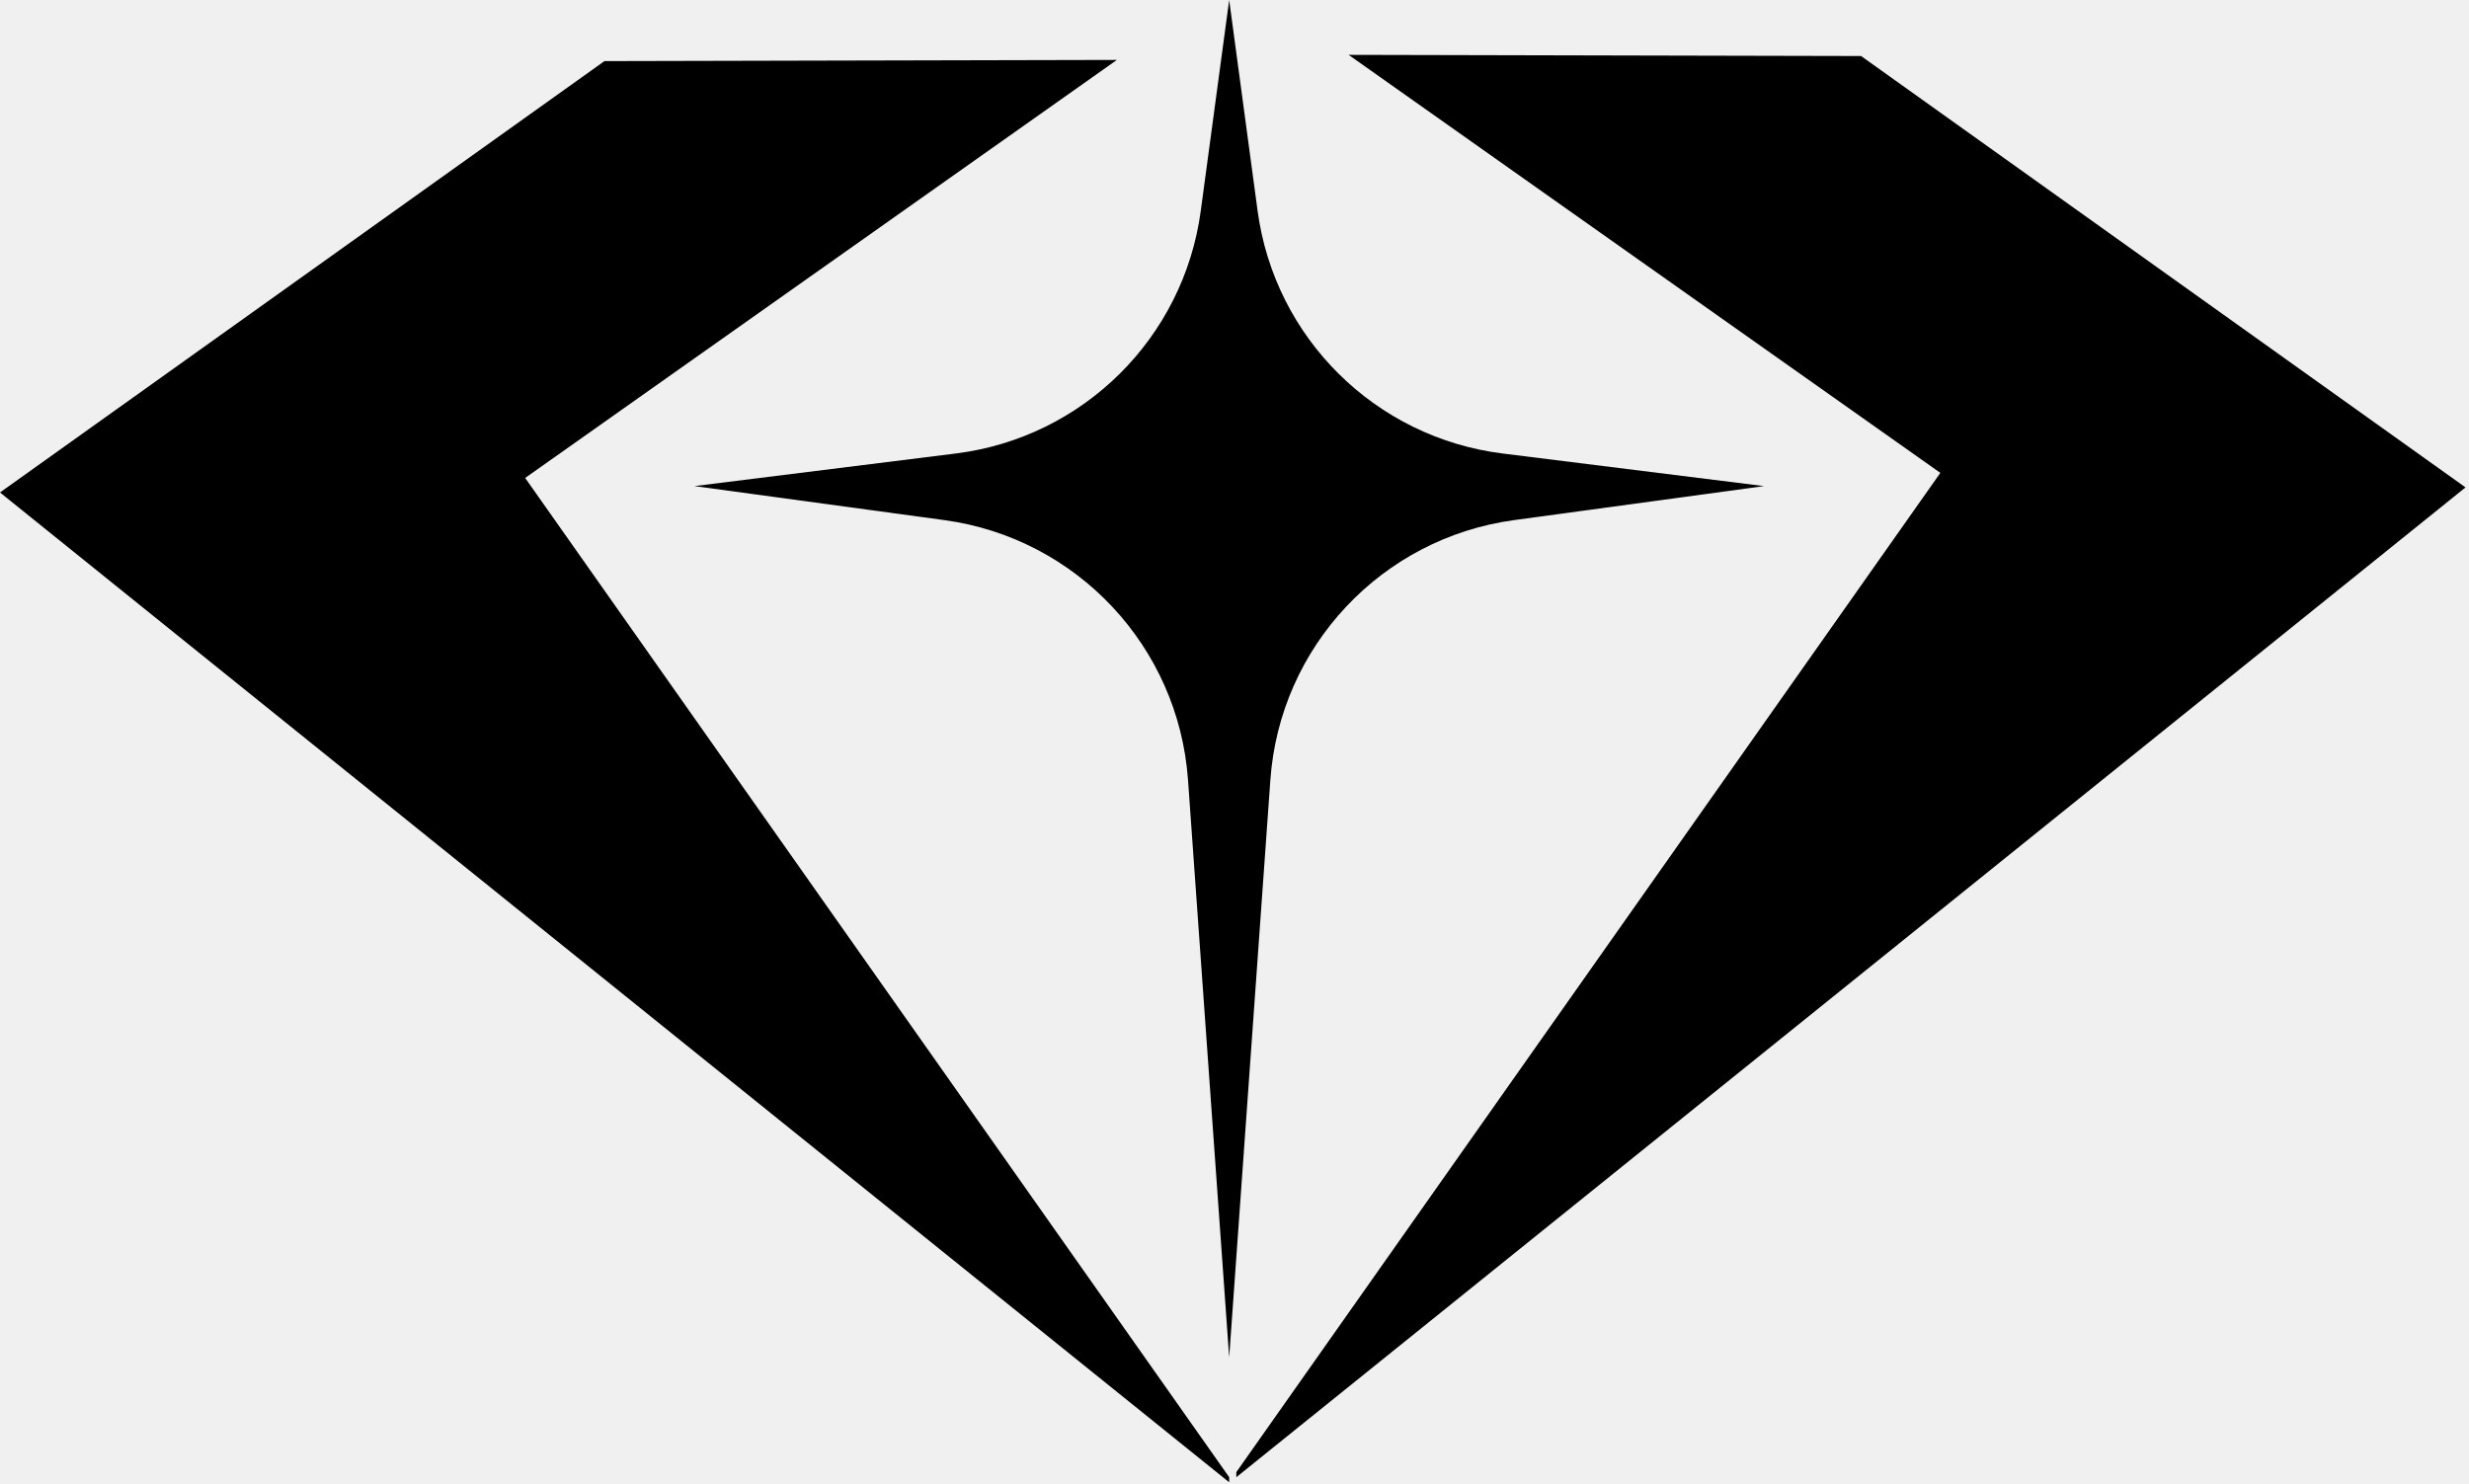
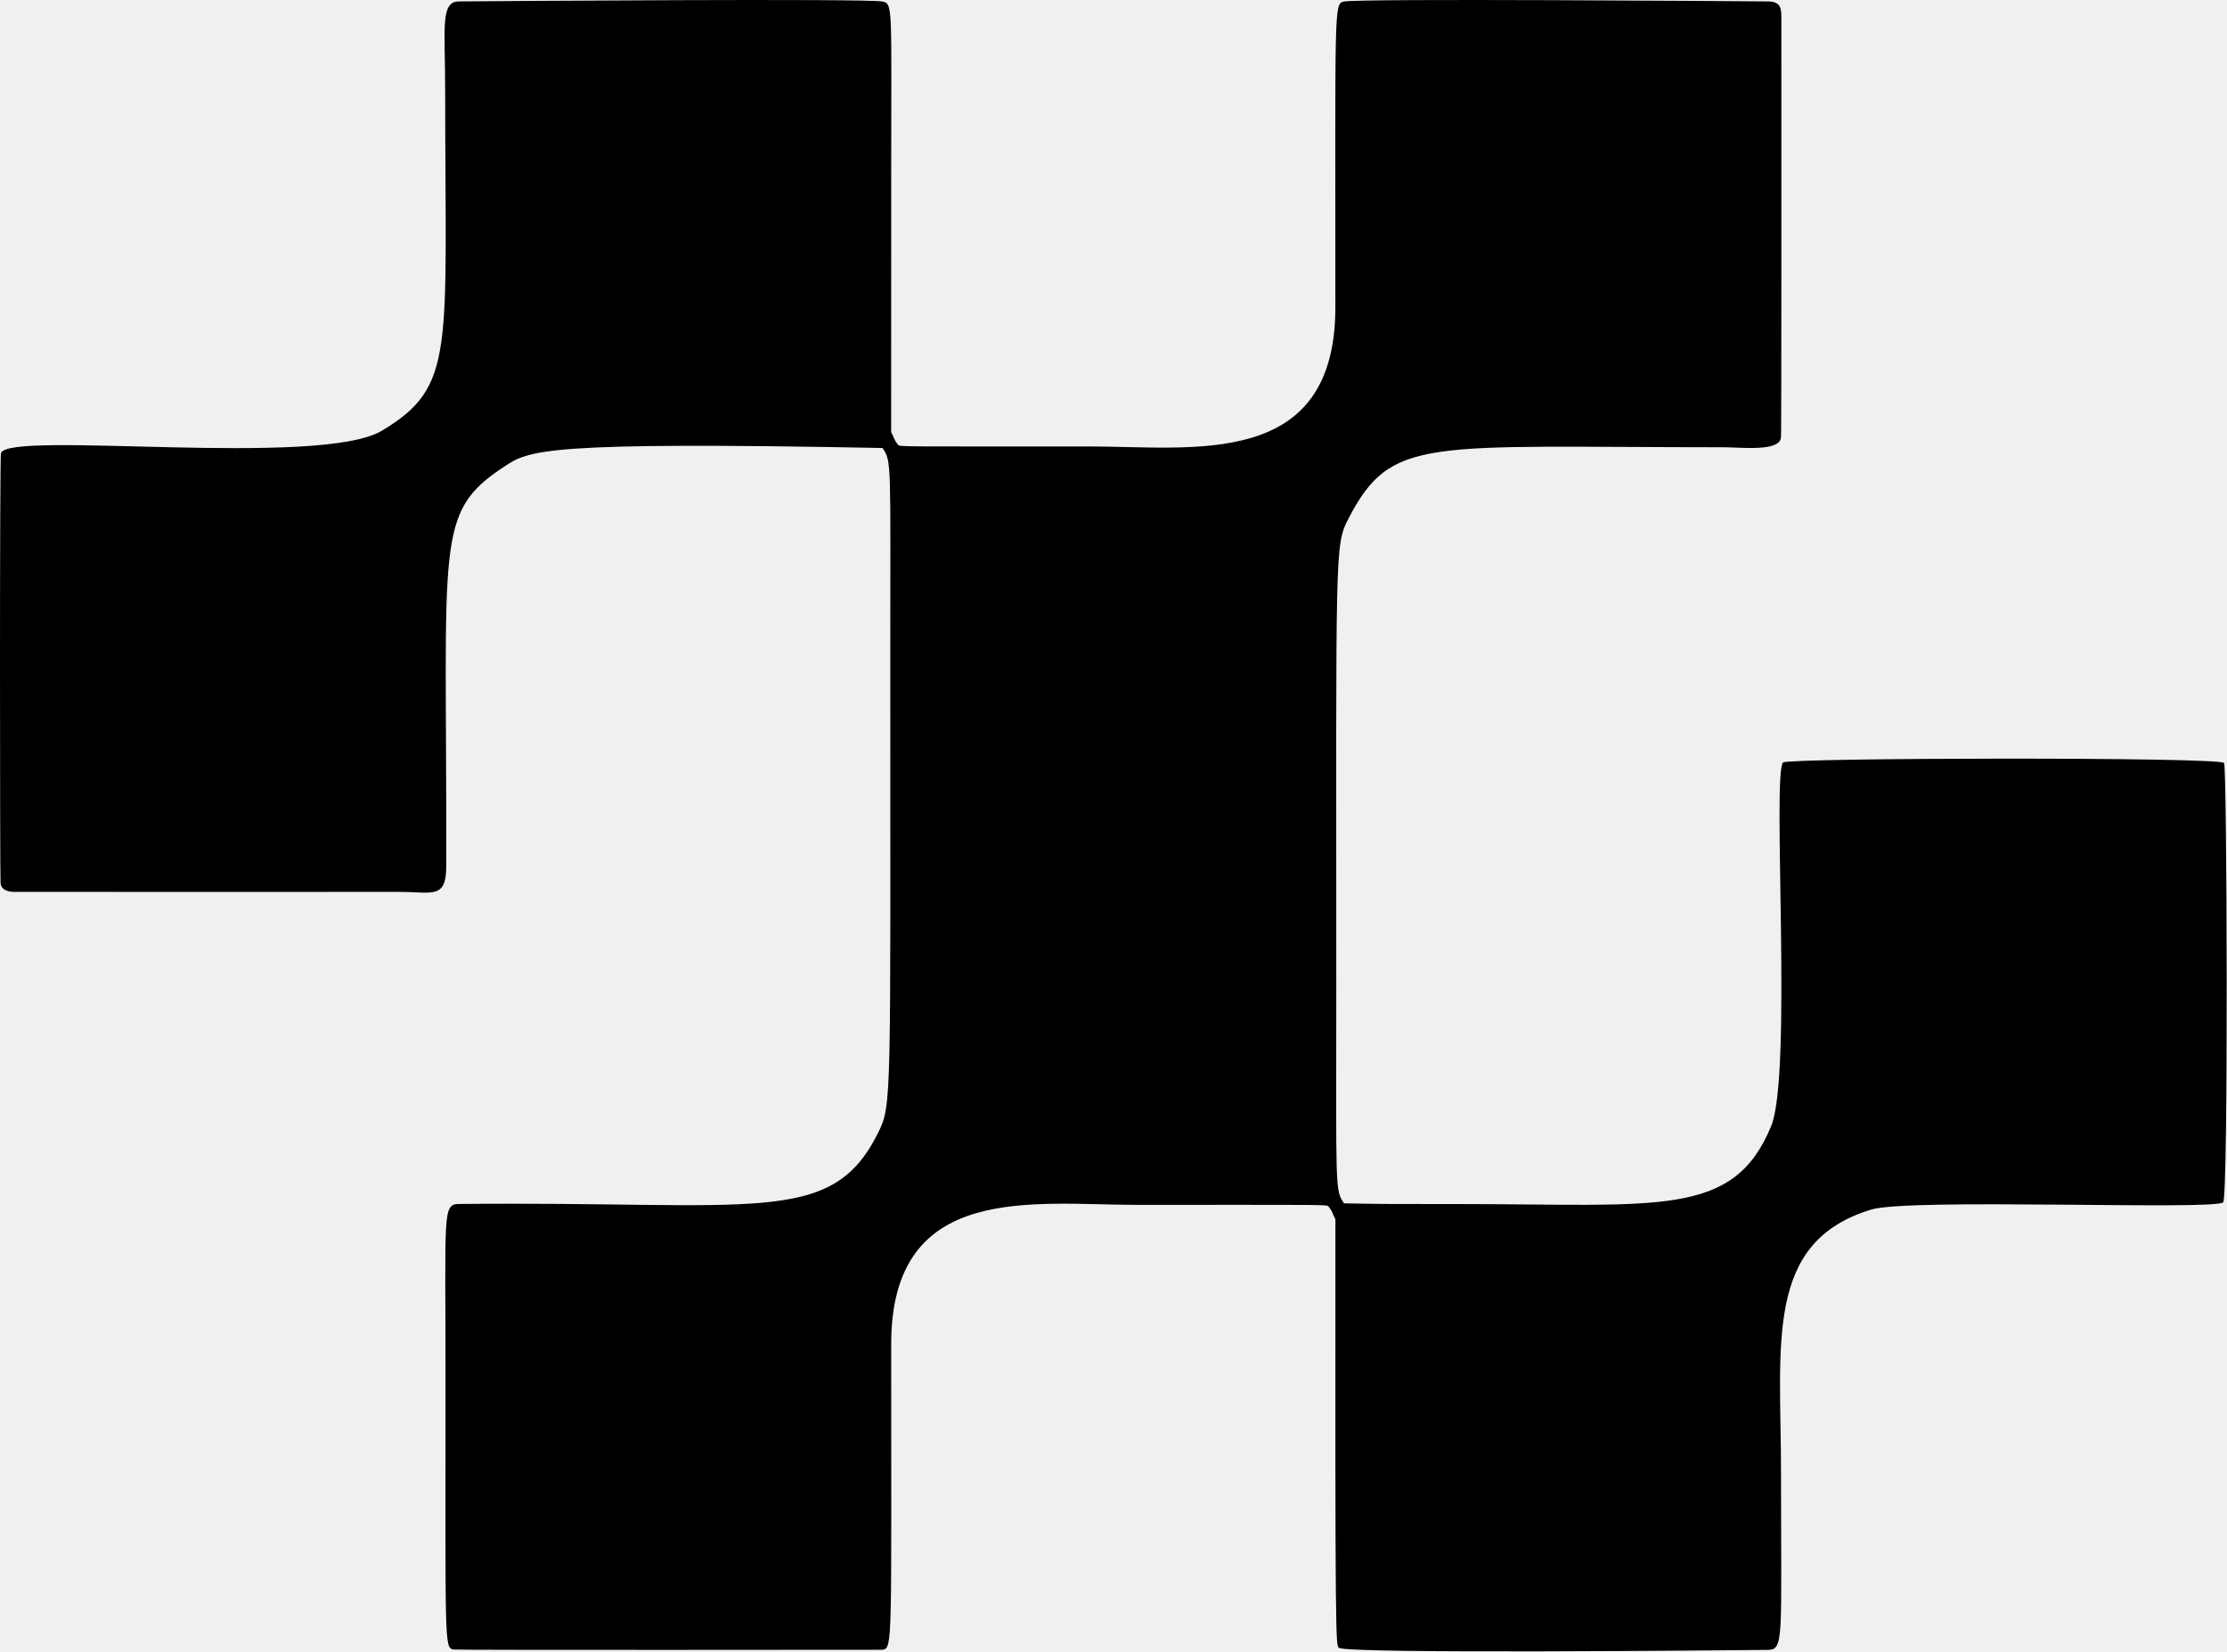
- <svg xmlns="http://www.w3.org/2000/svg" width="2008" height="1207" viewBox="0 0 2008 1207" fill="none">
-   <g clip-path="url(#clip0_2059_102)">
-     <path fill-rule="evenodd" clip-rule="evenodd" d="M491.591 49.708L908.35 48.748L427.112 388.809L999.674 1201.67V1205.8L0 400.619L491.591 49.708Z" fill="black" />
-     <path fill-rule="evenodd" clip-rule="evenodd" d="M1513.58 45.58L1096.82 44.62L1578.05 384.681L1005.49 1197.54V1201.67L2005.17 396.491L1513.58 45.58Z" fill="black" />
-     <path fill-rule="evenodd" clip-rule="evenodd" d="M999.676 -0.002C999.676 -0.002 1011.2 85.499 1022.8 171.615C1036.74 274.983 1118.55 355.995 1222.05 368.911C1324.85 381.737 1434.63 395.435 1434.63 395.435C1434.63 395.435 1331.36 409.491 1231.35 423.108C1123.61 437.771 1040.9 525.958 1033.17 634.417C1019.34 828.343 999.676 1104.21 999.676 1104.21C999.676 1104.21 980.008 828.343 966.185 634.417C958.451 525.958 875.745 437.771 768.002 423.108C667.993 409.491 564.725 395.435 564.725 395.435C564.725 395.435 674.502 381.737 777.306 368.911C880.804 355.995 962.615 274.983 976.549 171.615C988.153 85.499 999.676 -0.002 999.676 -0.002Z" fill="black" />
-   </g>
-   <defs>
-     <clipPath id="clip0_2059_102">
-       <rect width="2008" height="1206.56" fill="white" />
-     </clipPath>
-   </defs>
+ <svg xmlns="http://www.w3.org/2000/svg" width="2610" height="1936" viewBox="0 0 2610 1936" fill="none">
+   <path fill-rule="evenodd" clip-rule="evenodd" d="M1034.32 525.174C635.407 517.486 620.101 527.643 590.477 547.295C508.879 601.433 523.783 632.126 523 1015.64C522.918 1054.53 506.62 1045.55 467.882 1045.55C431.742 1045.57 35.237 1045.66 16.081 1045.53C14.598 1045.52 1.406 1045.44 0.655 1035.24C-0.102 1025.03 -0.497 536.279 1.145 531.194C9.851 504.205 374.931 548.708 447.791 504.803C534.443 452.587 521.734 411.769 521.734 105.593C521.734 33.789 515.707 1.83 537.822 1.658C577.565 1.352 1016.03 -2.008 1034.63 1.81C1046.77 4.299 1044.46 10.281 1044.46 207.416L1044.41 506.54C1048.83 514.597 1047.13 514.871 1052.66 521.572C1054.48 523.78 1055.28 523.367 1276.1 523.367C1399.22 523.367 1564.99 550.789 1565.02 360.151C1565.06 10.249 1563.18 4.203 1574.85 1.81C1593.45 -2.008 2031.91 1.352 2071.66 1.658C2088.02 1.785 2087.71 10.637 2087.72 22.856C2087.85 510.9 2087.55 510.524 2087.17 513.407C2084.99 529.756 2039.72 524.309 2020.68 524.309C1670.35 524.27 1630.87 510.849 1580.46 607.803C1563.97 639.521 1566.09 641.392 1566.09 1162.01C1566.09 1393.54 1564.32 1394.93 1575.16 1410.64C1623.3 1411.57 1622.94 1411.5 1708.85 1411.5C1944.83 1411.5 2031.31 1427.9 2075.74 1320.19C2100.79 1259.48 2076.71 907.042 2089.74 893.811C2095.14 888.326 2599.98 887.206 2606.58 894.397C2609.96 898.075 2611.73 1403.73 2605.49 1409.47C2594.99 1419.12 2238.09 1404.21 2192.93 1417.98C2067.24 1456.32 2087.33 1575.08 2087.33 1728.4C2087.33 1923.21 2090.93 1933.95 2071.67 1934.14C2031.47 1934.54 1577.13 1939.07 1569.14 1931.68C1565.53 1928.35 1564.72 1927.51 1565.07 1429.27C1560.65 1421.22 1562.35 1420.94 1556.82 1414.24C1555 1412.03 1554.2 1412.45 1333.38 1412.45C1210.22 1412.45 1044.49 1385.04 1044.46 1575.66C1044.42 1925.58 1046.29 1931.61 1034.63 1934C1034.42 1934.05 534.322 1934.49 531.108 1933.72C520.608 1931.18 522.148 1925.97 522.148 1613.85C522.148 1422.29 518.393 1411.62 537.918 1411.42C885.439 1407.82 974.229 1438.83 1029.07 1328.03C1045.5 1294.82 1043.39 1293.08 1043.39 767.443C1043.39 542.325 1045.2 540.937 1034.32 525.174Z" fill="black" />
</svg>
